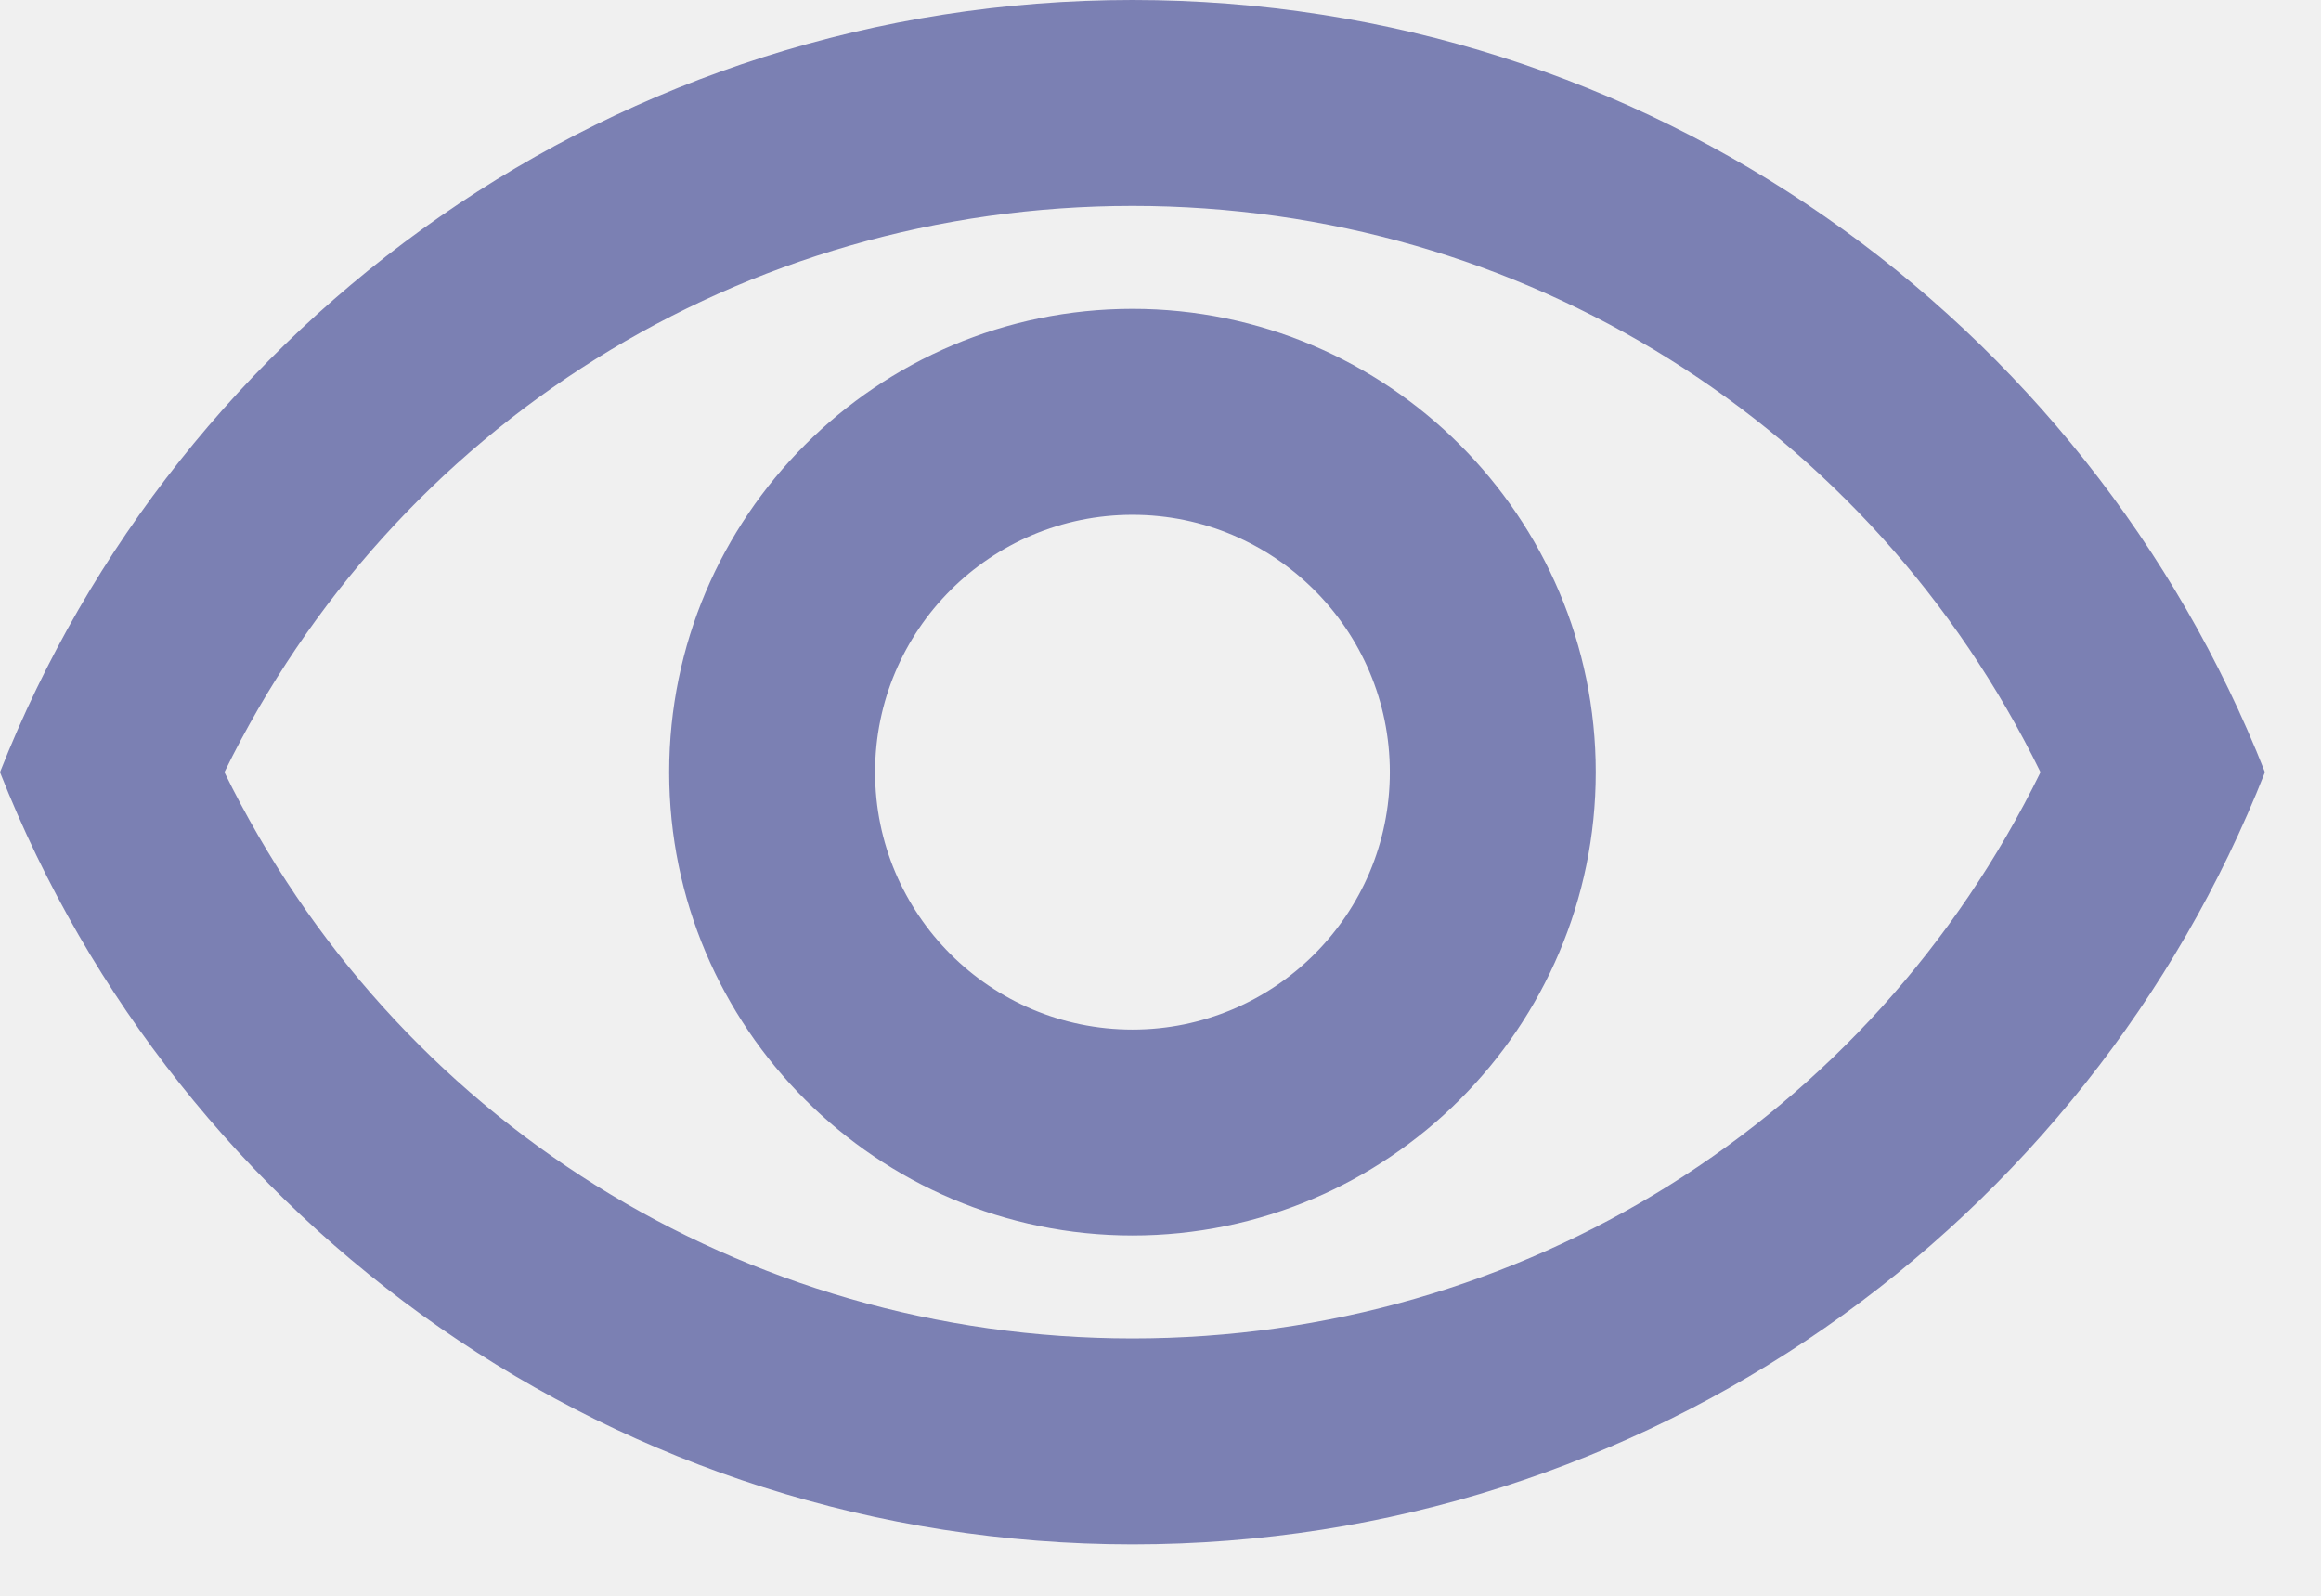
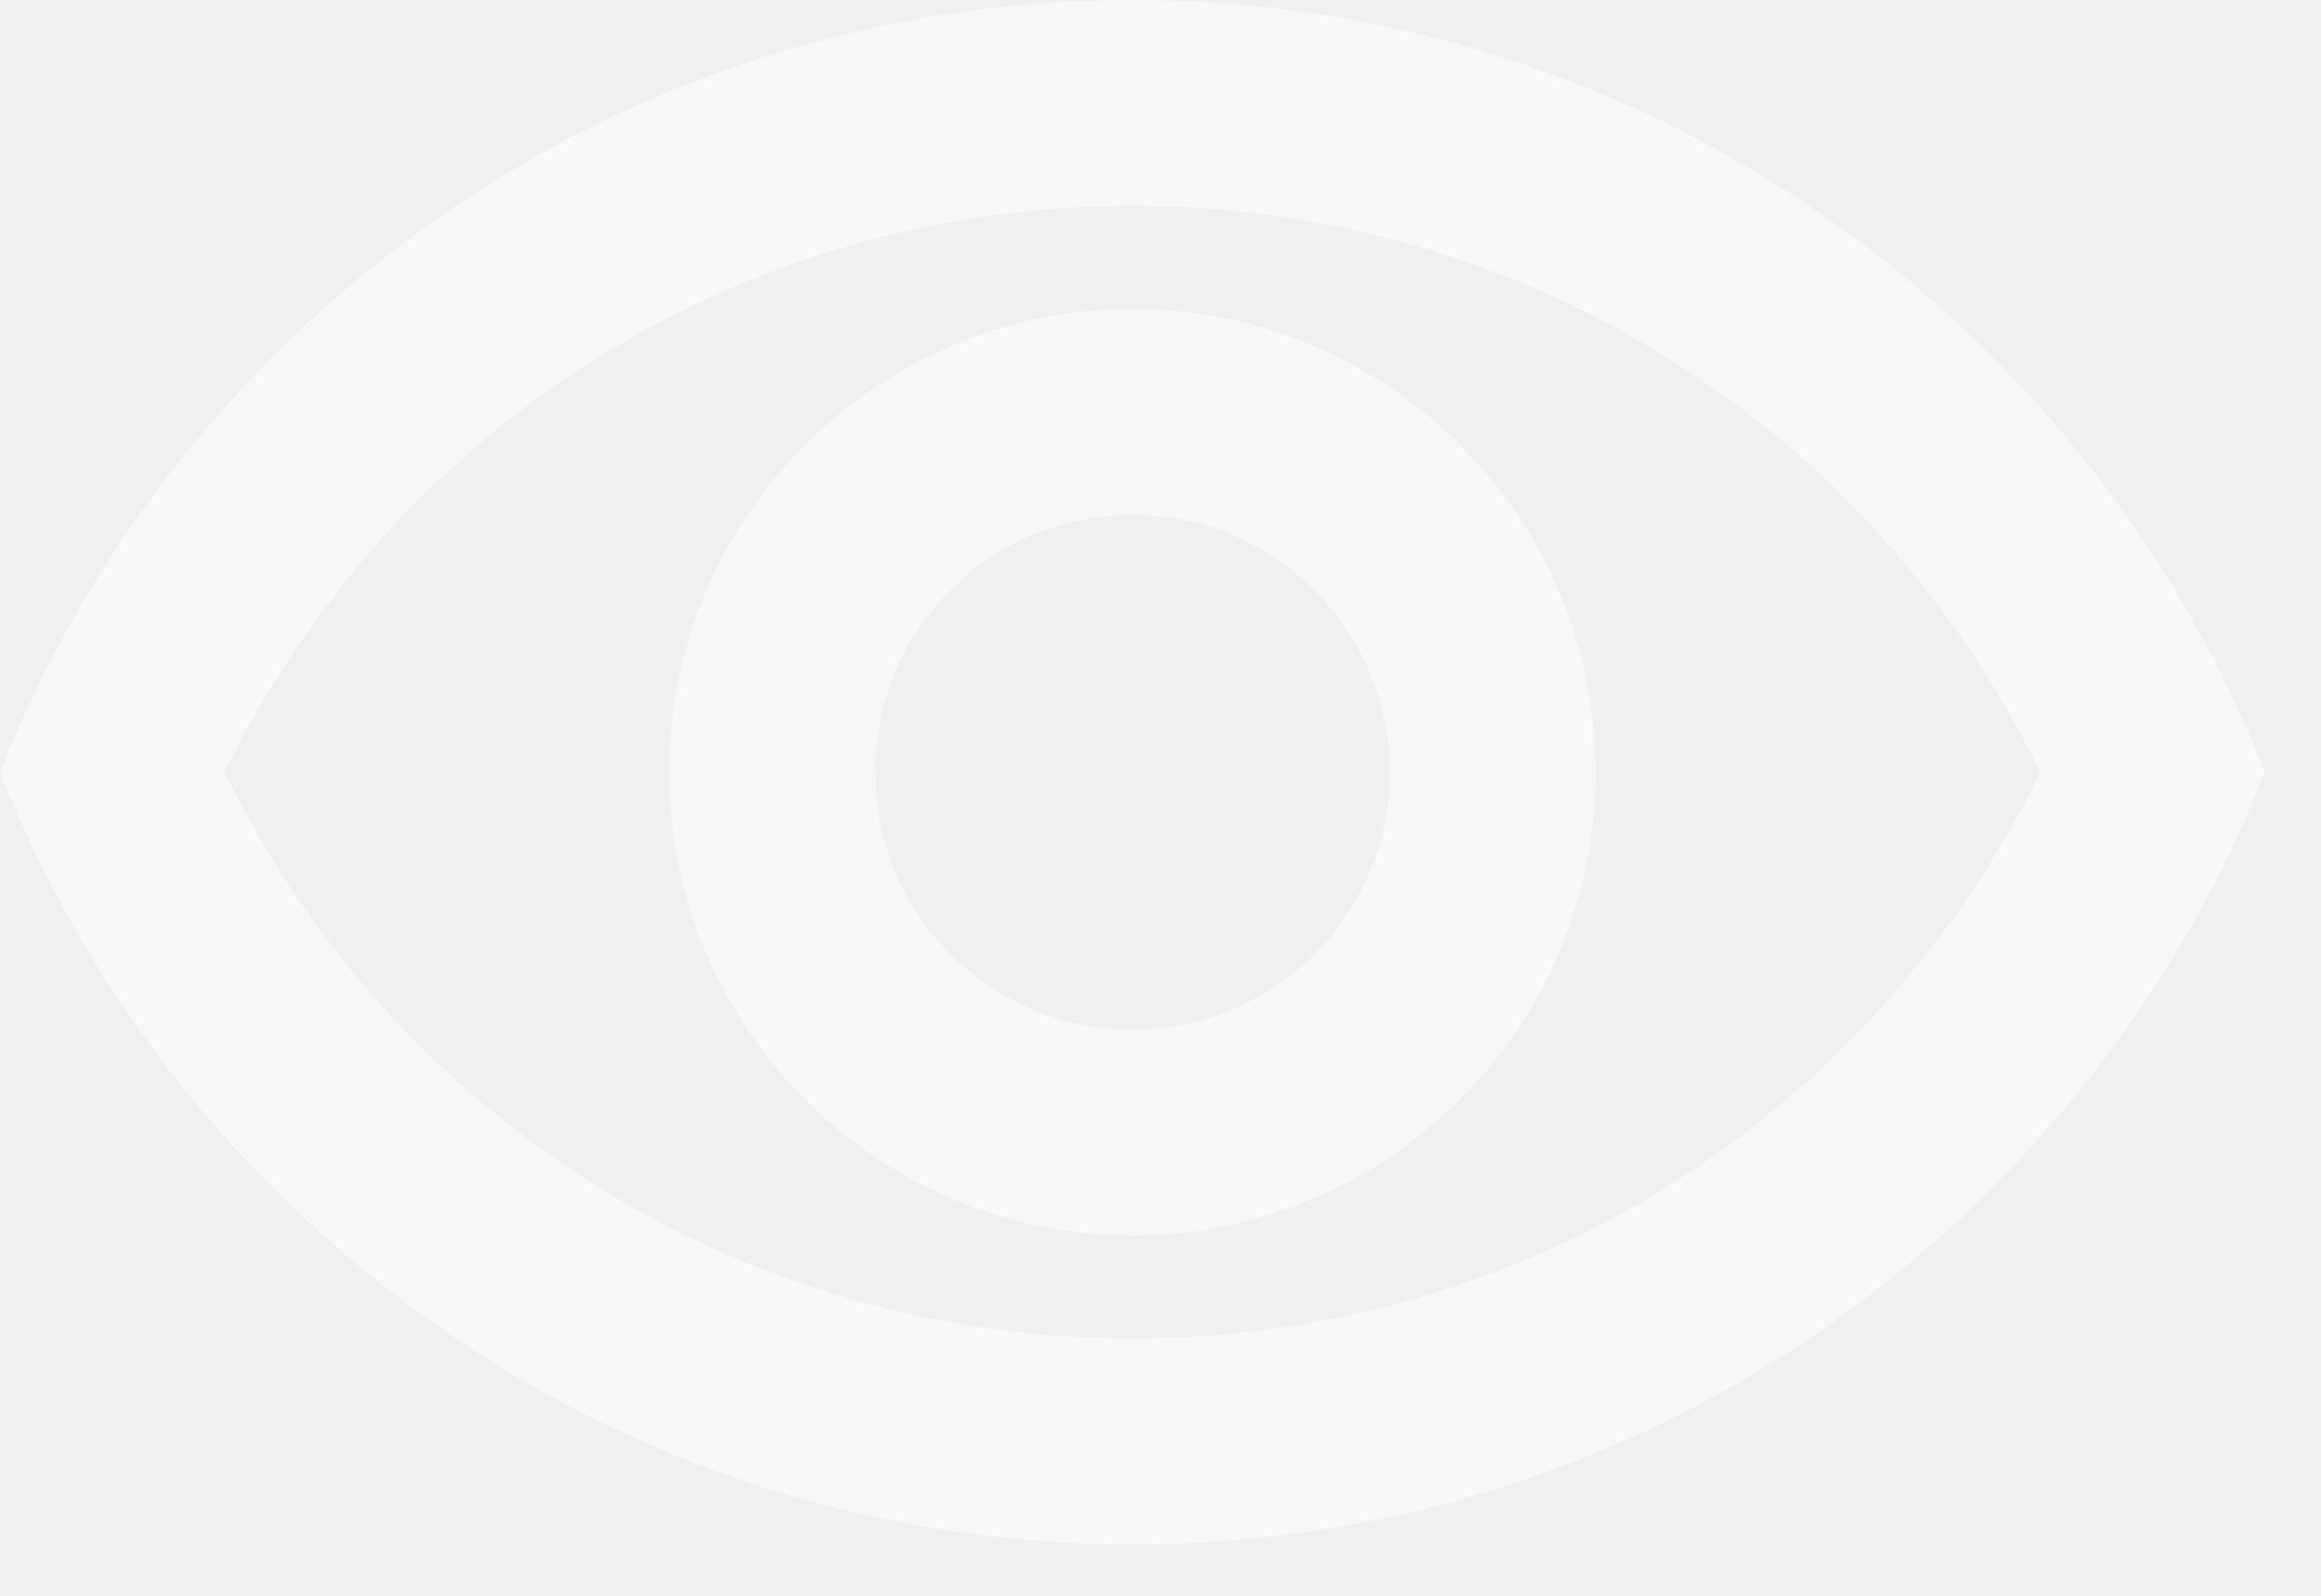
<svg xmlns="http://www.w3.org/2000/svg" width="32" height="22" viewBox="0 0 32 22" fill="none">
-   <path opacity="0.6" d="M15.614 2.839C20.993 2.839 25.791 5.862 28.133 10.646C25.791 15.429 20.993 18.452 15.614 18.452C10.234 18.452 5.436 15.429 3.094 10.646C5.436 5.862 10.234 2.839 15.614 2.839ZM15.614 0C8.516 0 2.456 4.414 0 10.646C2.456 16.877 8.516 21.291 15.614 21.291C22.711 21.291 28.771 16.877 31.227 10.646C28.771 4.414 22.711 0 15.614 0ZM15.614 7.097C17.572 7.097 19.162 8.687 19.162 10.646C19.162 12.604 17.572 14.194 15.614 14.194C13.655 14.194 12.065 12.604 12.065 10.646C12.065 8.687 13.655 7.097 15.614 7.097ZM15.614 4.258C12.093 4.258 9.226 7.125 9.226 10.646C9.226 14.166 12.093 17.033 15.614 17.033C19.134 17.033 22.001 14.166 22.001 10.646C22.001 7.125 19.134 4.258 15.614 4.258Z" fill="#2D358B" />
+   <path opacity="0.6" d="M15.614 2.839C20.993 2.839 25.791 5.862 28.133 10.646C25.791 15.429 20.993 18.452 15.614 18.452C10.234 18.452 5.436 15.429 3.094 10.646C5.436 5.862 10.234 2.839 15.614 2.839ZM15.614 0C8.516 0 2.456 4.414 0 10.646C2.456 16.877 8.516 21.291 15.614 21.291C22.711 21.291 28.771 16.877 31.227 10.646C28.771 4.414 22.711 0 15.614 0ZM15.614 7.097C17.572 7.097 19.162 8.687 19.162 10.646C19.162 12.604 17.572 14.194 15.614 14.194C13.655 14.194 12.065 12.604 12.065 10.646C12.065 8.687 13.655 7.097 15.614 7.097ZM15.614 4.258C12.093 4.258 9.226 7.125 9.226 10.646C9.226 14.166 12.093 17.033 15.614 17.033C19.134 17.033 22.001 14.166 22.001 10.646C22.001 7.125 19.134 4.258 15.614 4.258Z" fill="white" />
</svg>
